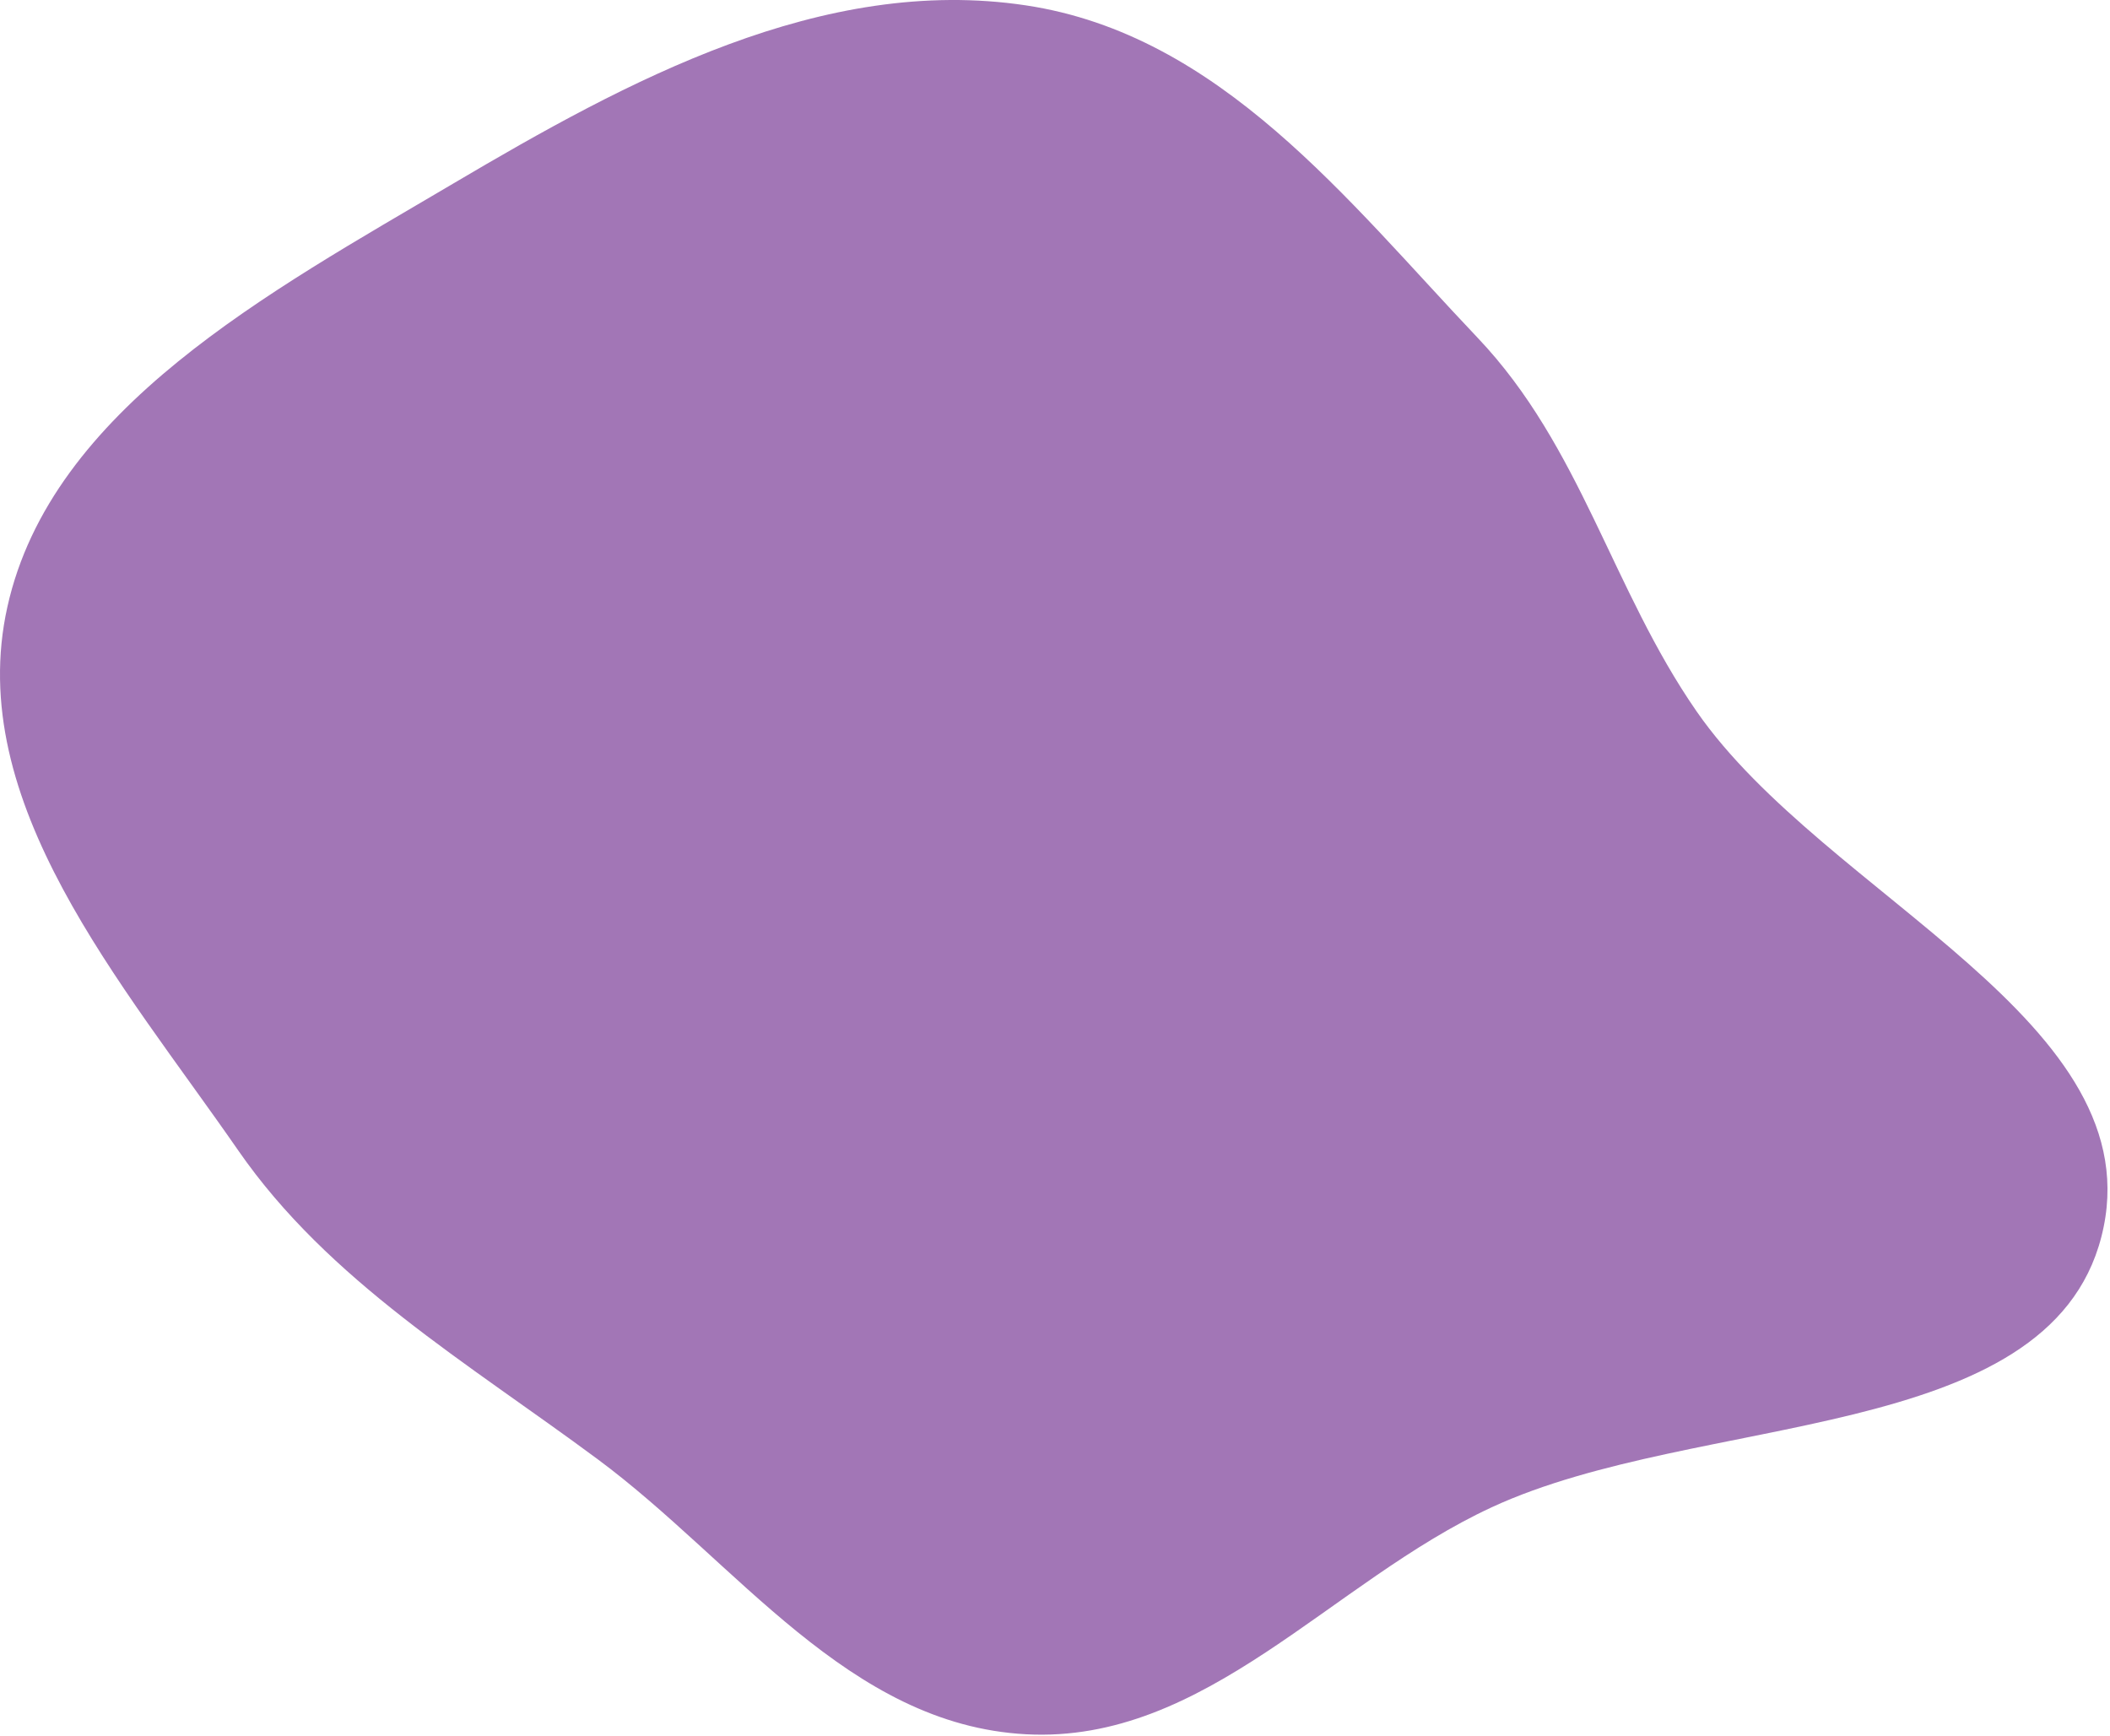
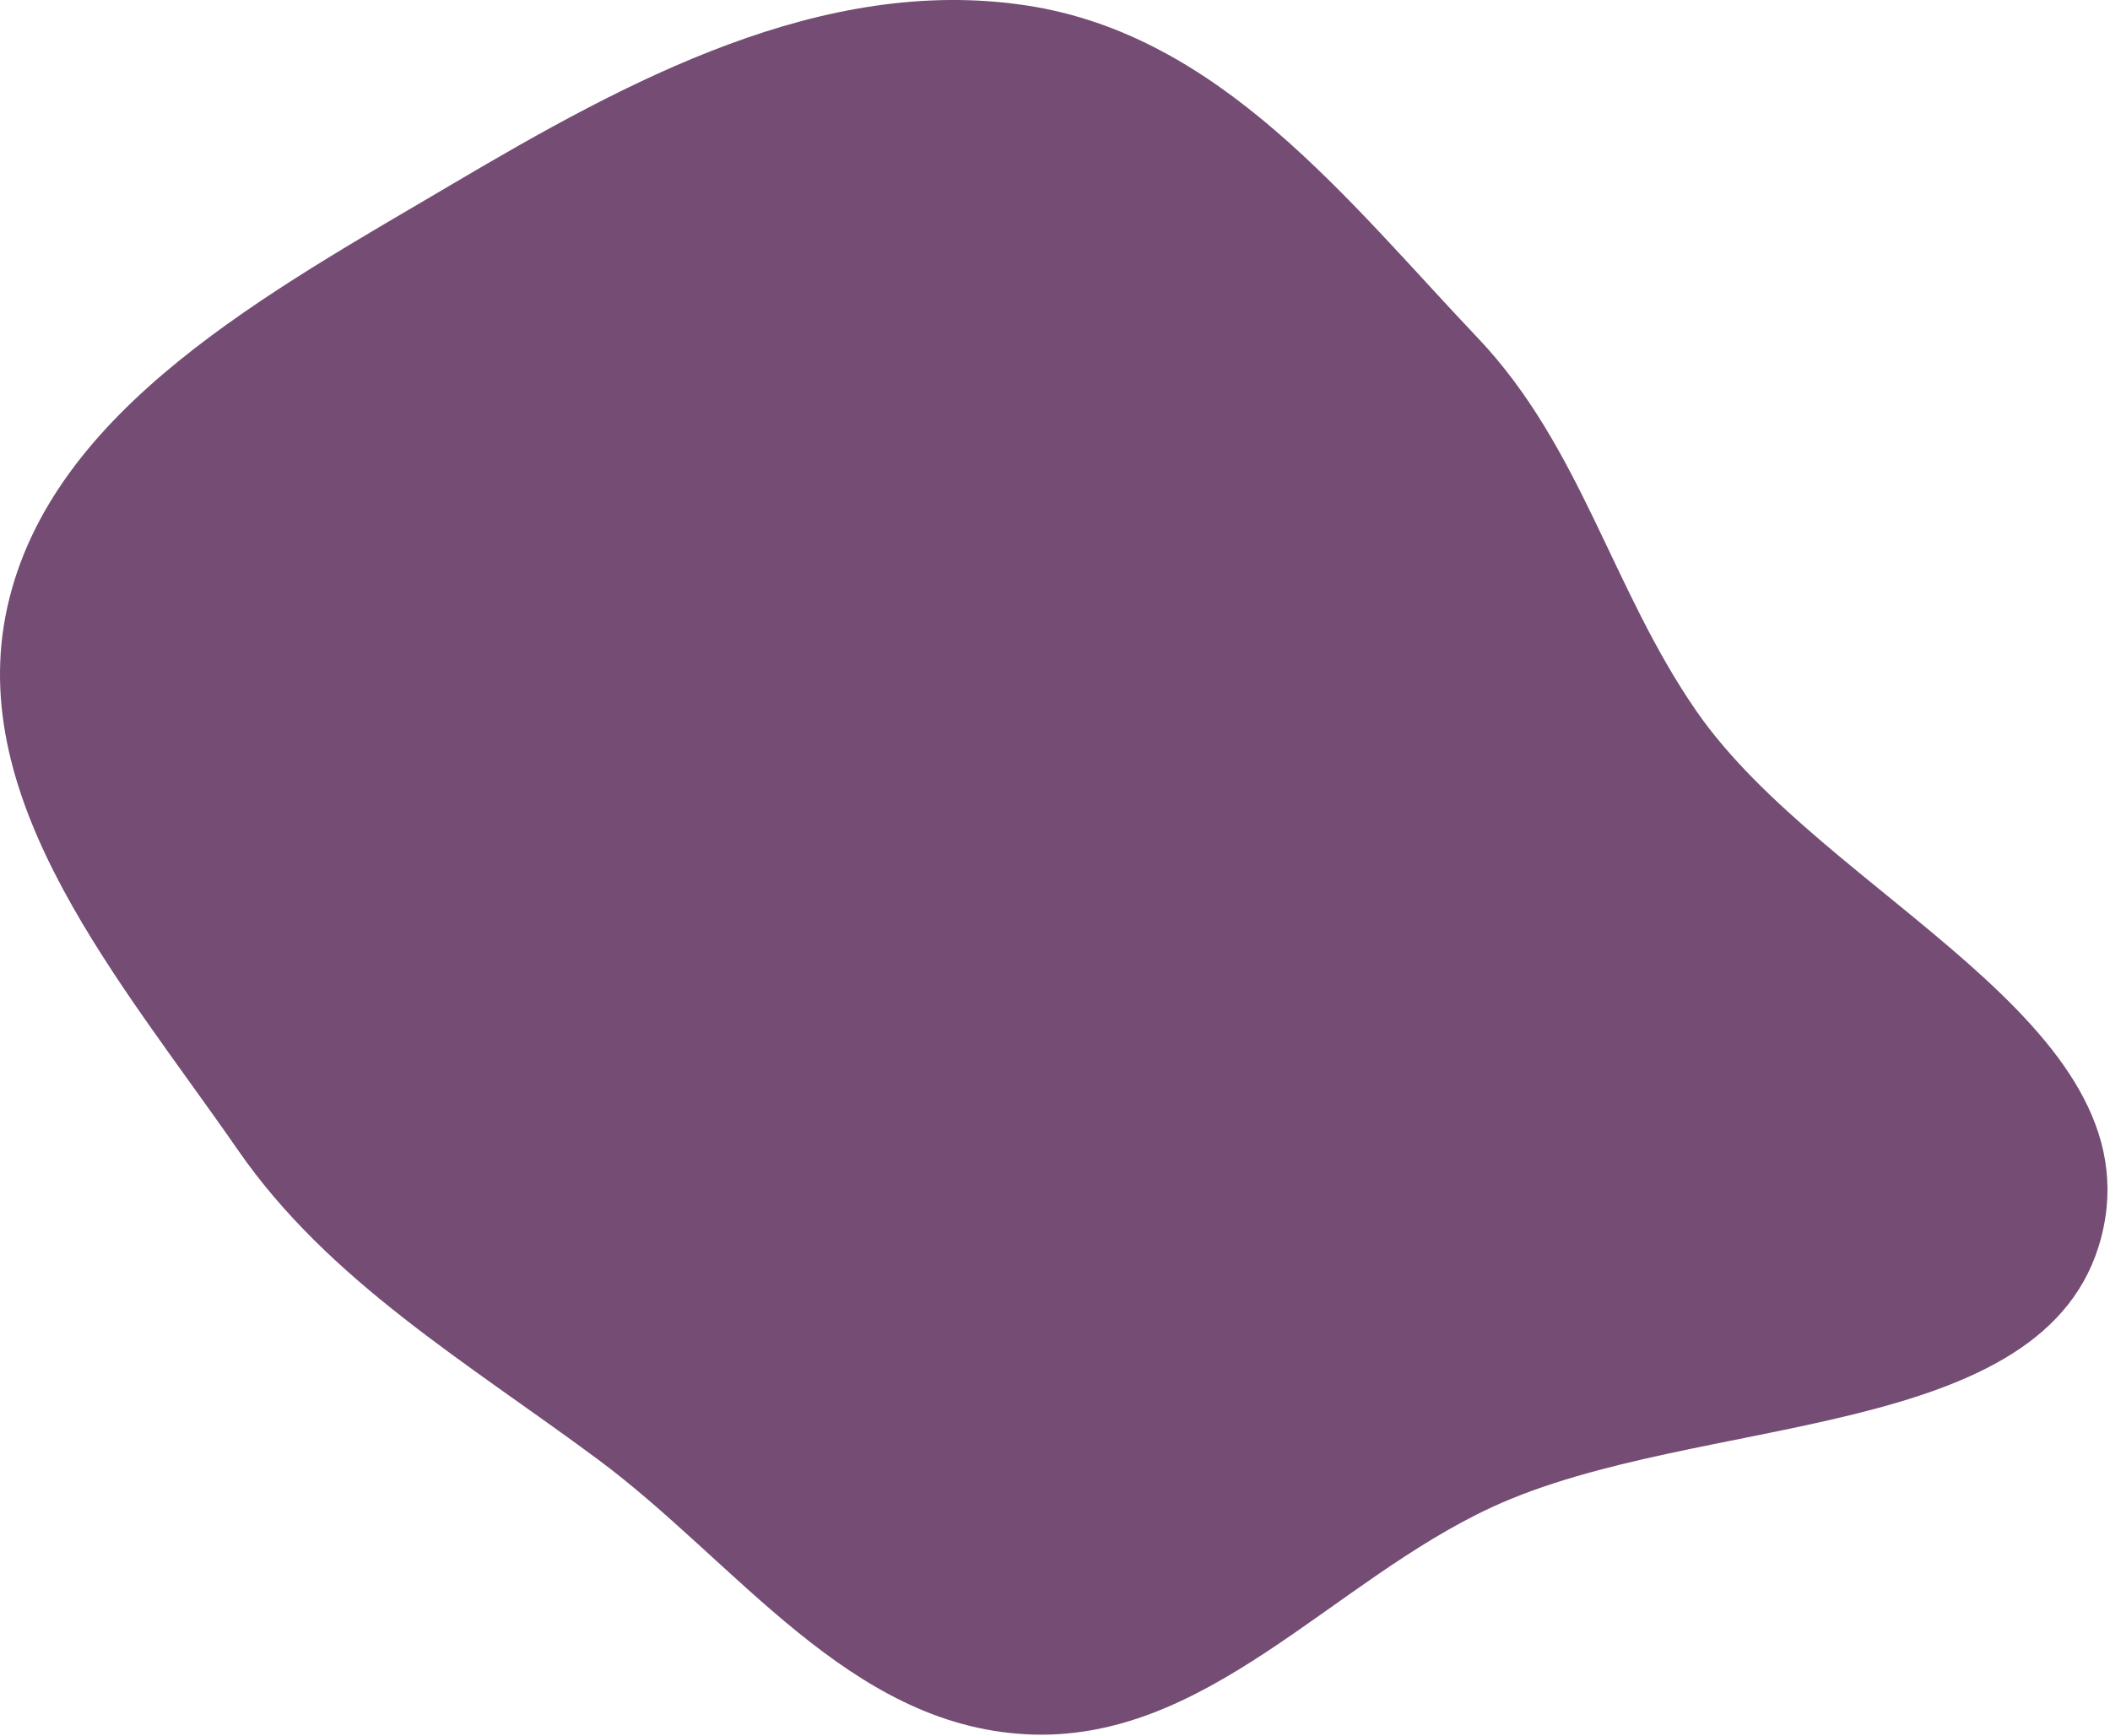
<svg xmlns="http://www.w3.org/2000/svg" width="677" height="557" viewBox="0 0 677 557" fill="none">
-   <path fill-rule="evenodd" clip-rule="evenodd" d="M329.181 1.726C391.602 11.126 432.315 64.385 474.084 108.361C507.342 143.376 517.174 189.07 544.39 228.306C585.683 287.836 691.938 328.064 674.223 396.891C657.044 463.631 544.954 452.965 478.675 483.62C427.034 507.505 386.807 559.57 329.181 556.478C272.137 553.418 236.375 501.293 191.765 468.226C149.792 437.113 105.445 411.033 76.422 369.122C39.096 315.221 -11.586 257.439 2.369 194.723C16.501 131.212 86.42 93.741 145.457 58.876C201.295 25.902 263.815 -8.117 329.181 1.726Z" fill="#7B3C98" fill-opacity="0.7" />
+   <path fill-rule="evenodd" clip-rule="evenodd" d="M329.181 1.726C391.602 11.126 432.315 64.385 474.084 108.361C507.342 143.376 517.174 189.07 544.39 228.306C585.683 287.836 691.938 328.064 674.223 396.891C657.044 463.631 544.954 452.965 478.675 483.62C427.034 507.505 386.807 559.57 329.181 556.478C272.137 553.418 236.375 501.293 191.765 468.226C149.792 437.113 105.445 411.033 76.422 369.122C39.096 315.221 -11.586 257.439 2.369 194.723C16.501 131.212 86.42 93.741 145.457 58.876C201.295 25.902 263.815 -8.117 329.181 1.726Z" fill="#3A003A" fill-opacity="0.7" />
</svg>
